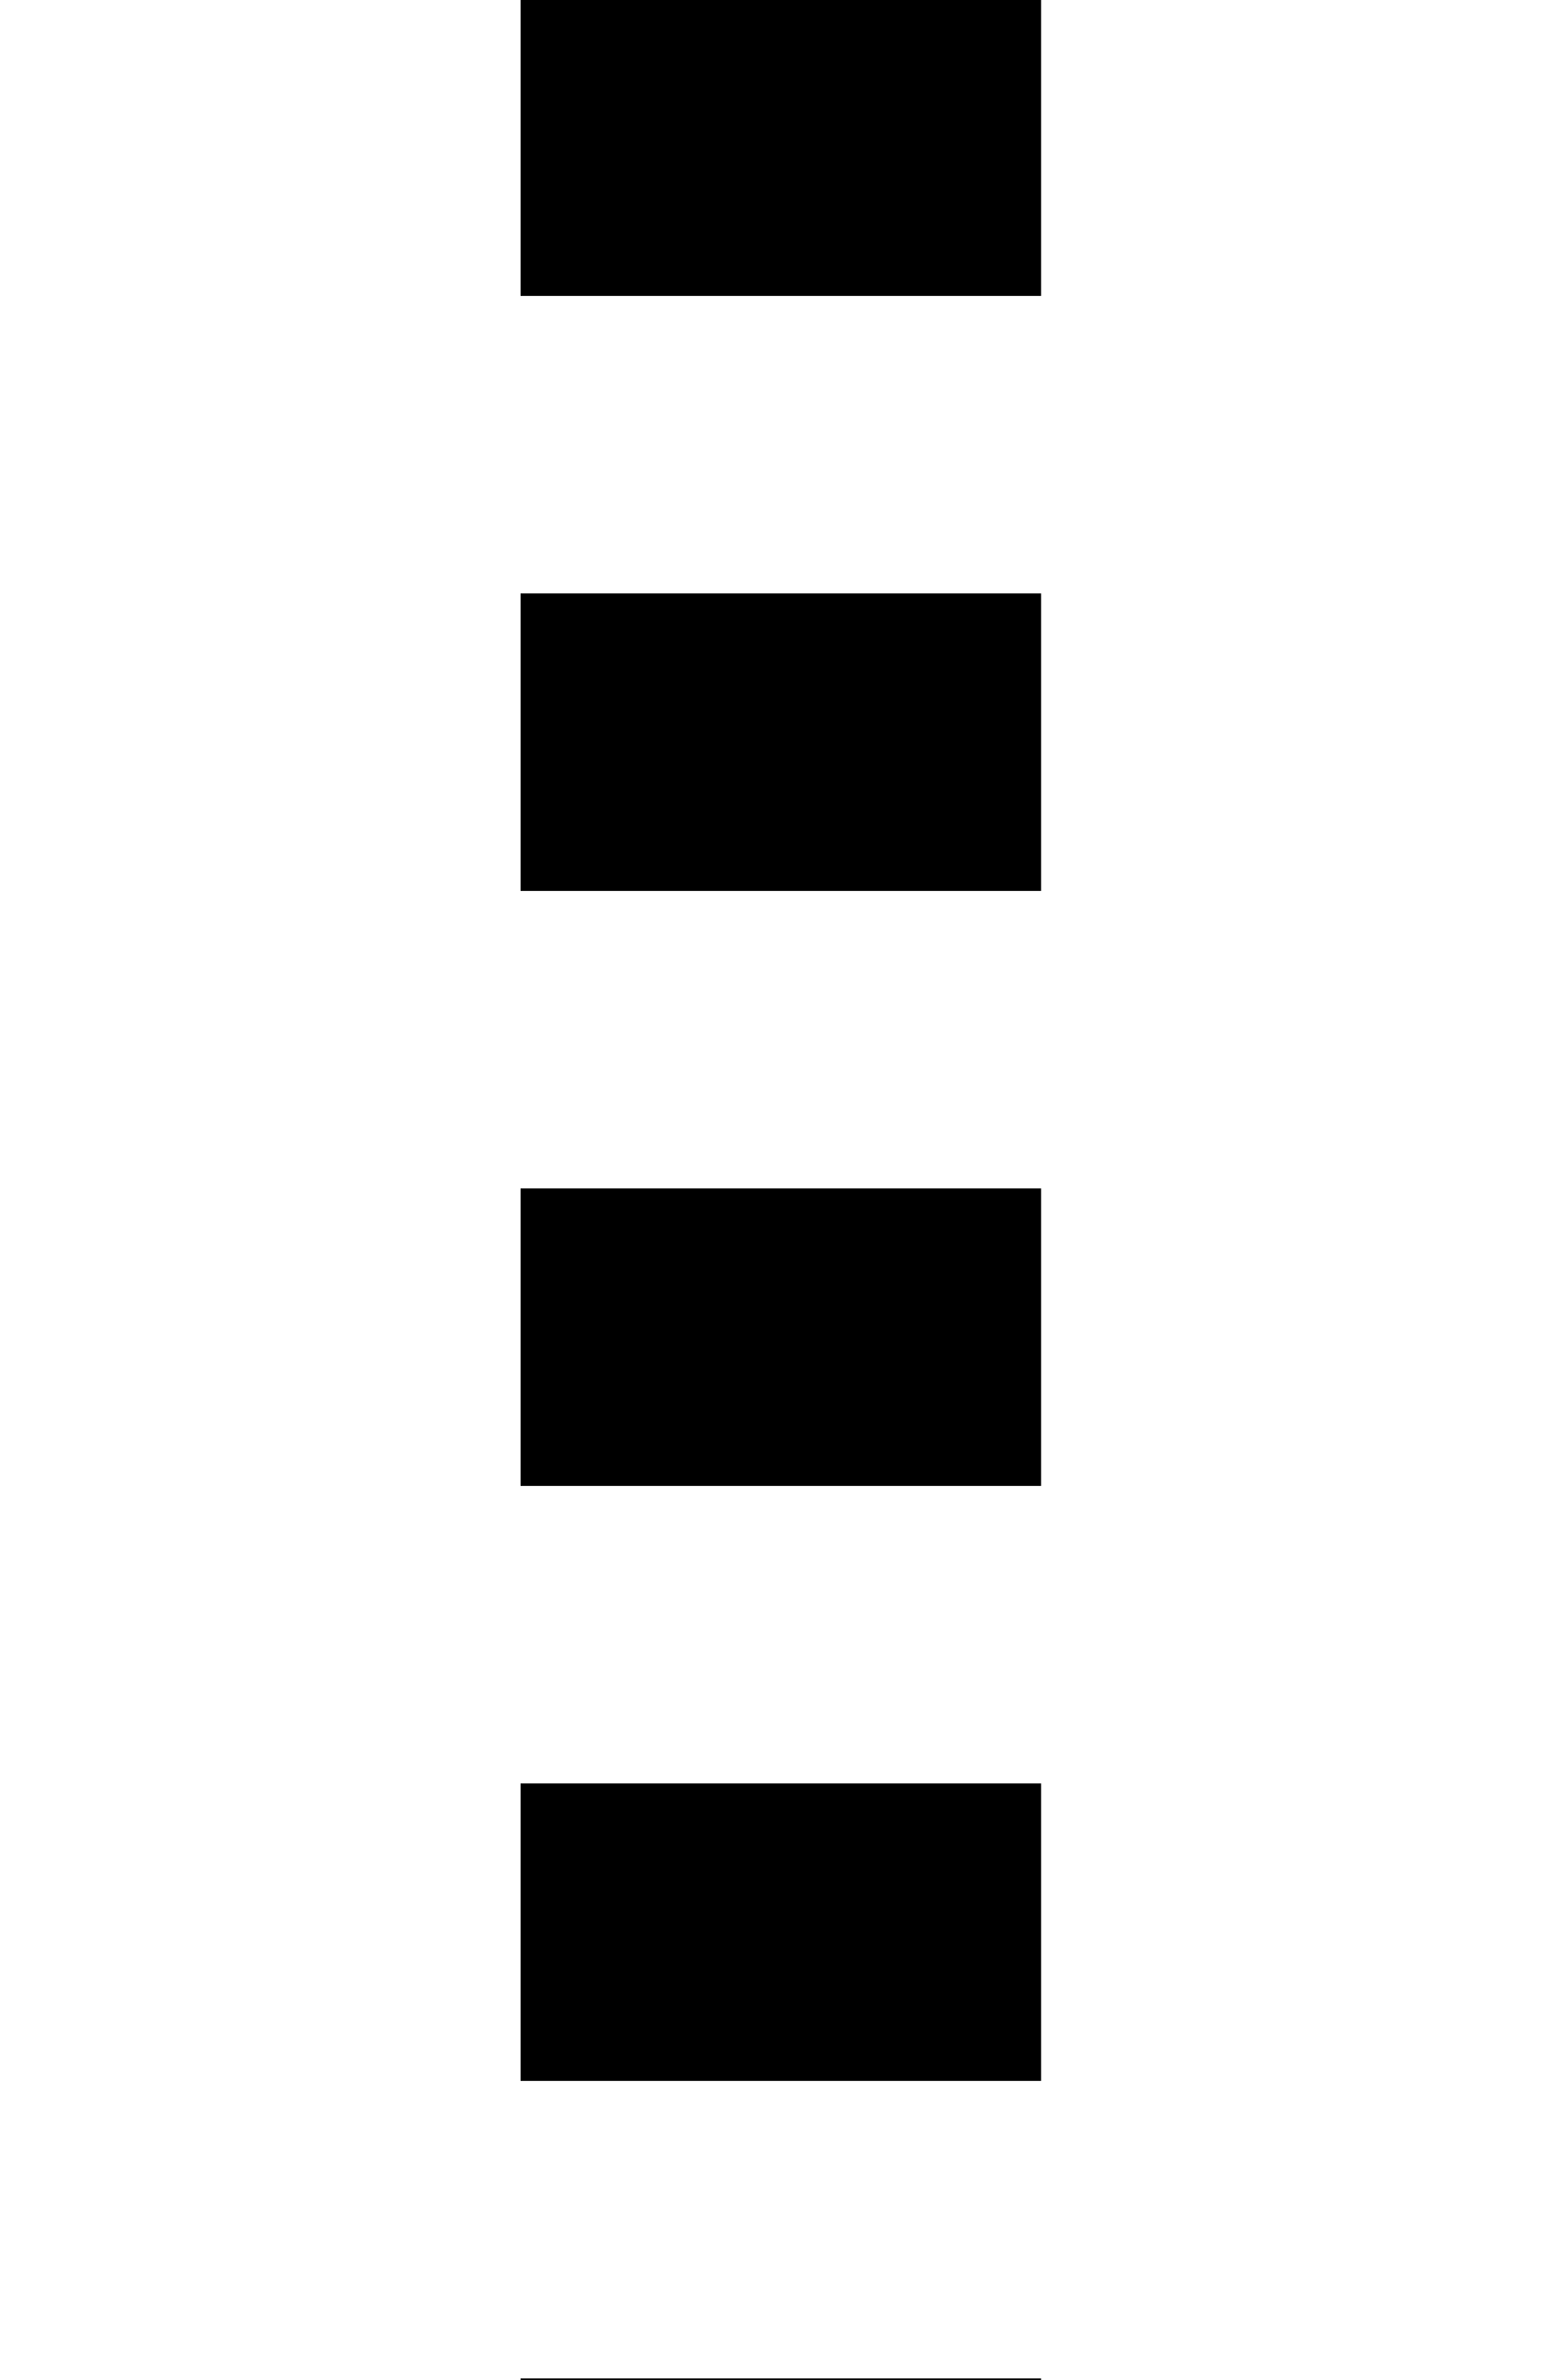
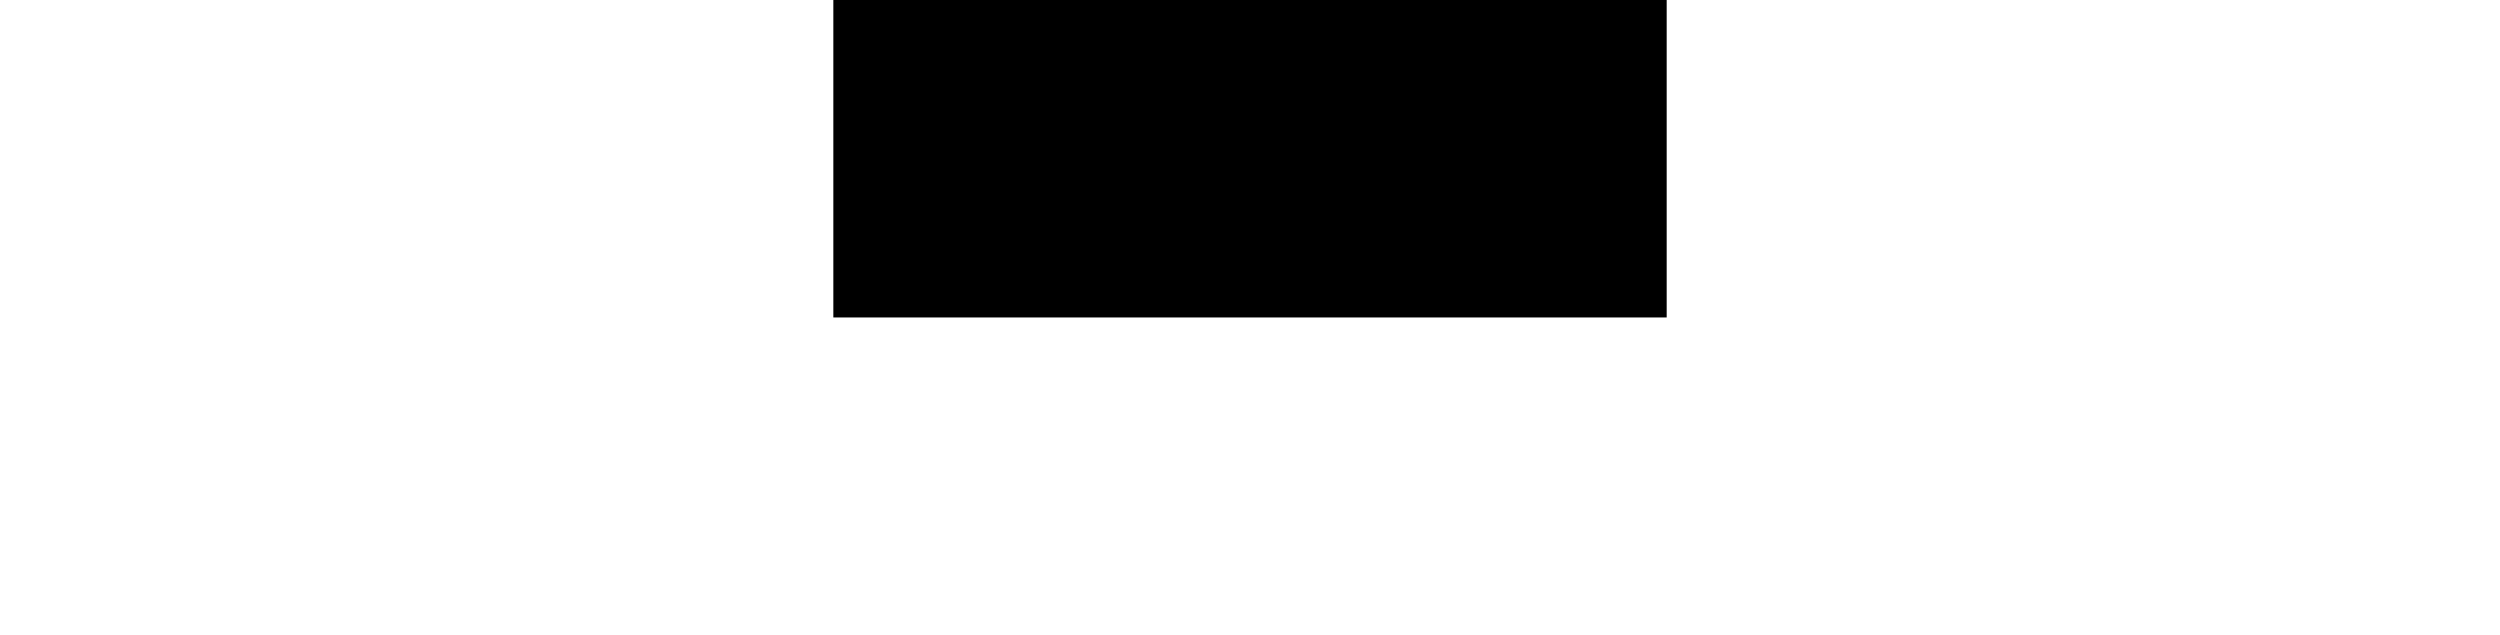
- <svg xmlns="http://www.w3.org/2000/svg" width="42mm" height="64mm" viewBox="0 0 42 64" version="1.1" id="svg8">
+ <svg xmlns="http://www.w3.org/2000/svg" width="419.997mm" height="106.664mm" viewBox="0 0 419.997 106.664" version="1.1" id="svg8">
  <defs id="defs2" />
-   <g id="layer1" transform="translate(-15.54937,-53.75092)">
-     <path transform="matrix(0.2645833,0,0,0.2645833,15.54937,53.75092)" style="opacity:1;vector-effect:none;fill:#000000;fill-opacity:1;stroke:none;stroke-width:3.024;stroke-linecap:round;stroke-linejoin:round;stroke-miterlimit:4;stroke-dasharray:none;stroke-dashoffset:0;stroke-opacity:1;paint-order:fill markers stroke" d="M 52.914 0 L 52.914 30.076 L 105.826 30.076 L 105.826 0 L 52.914 0 z M 52.914 60.312 L 52.914 90.549 L 105.826 90.549 L 105.826 60.312 L 52.914 60.312 z M 52.914 120.785 L 52.914 151.021 L 105.826 151.021 L 105.826 120.785 L 52.914 120.785 z M 52.914 181.258 L 52.914 211.492 L 105.826 211.492 L 105.826 181.258 L 52.914 181.258 z M 52.914 241.729 L 52.914 241.891 L 105.826 241.891 L 105.826 241.729 L 52.914 241.729 z " id="rect1453" />
-   </g>
+   <rect style="vector-effect:none;fill:#000000;fill-opacity:1;stroke:none;stroke-width:3.643;stroke-linecap:round;stroke-linejoin:round;stroke-miterlimit:4;stroke-dasharray:none;stroke-dashoffset:0;stroke-opacity:1;paint-order:fill markers stroke" id="rect3419" width="140" height="53.333" x="140" y="-4.6787338e-07" />
</svg>
